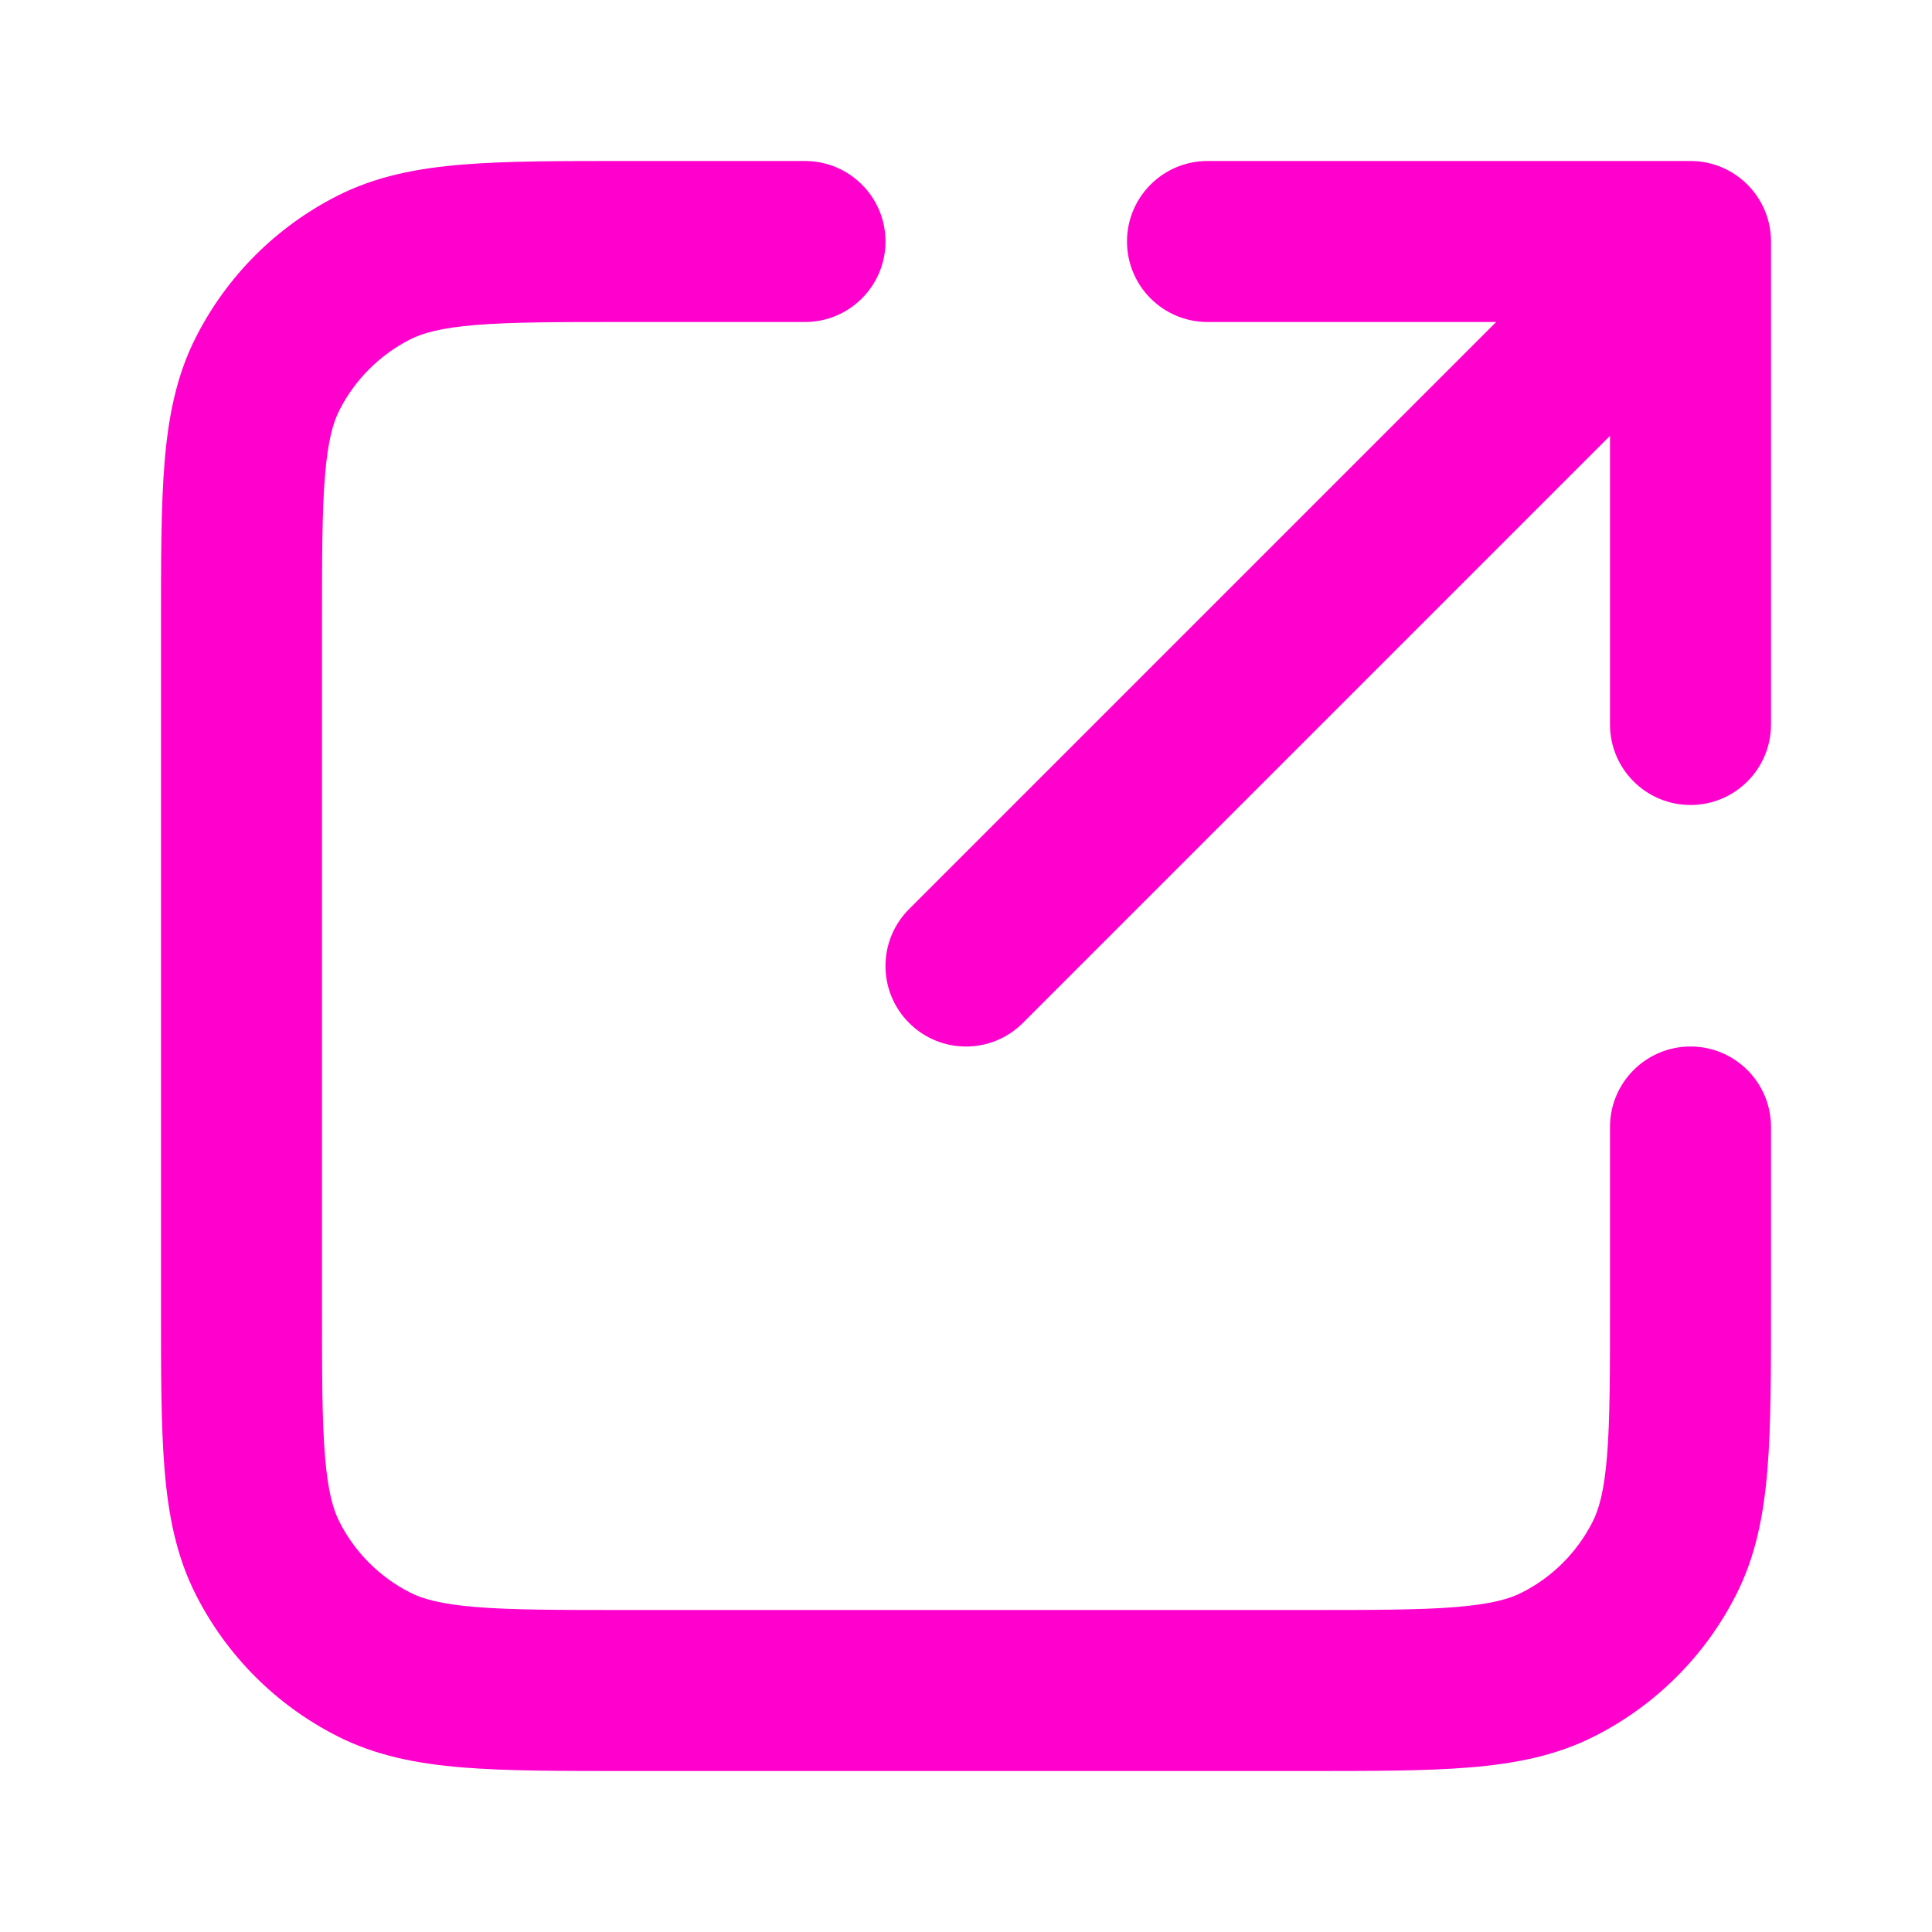
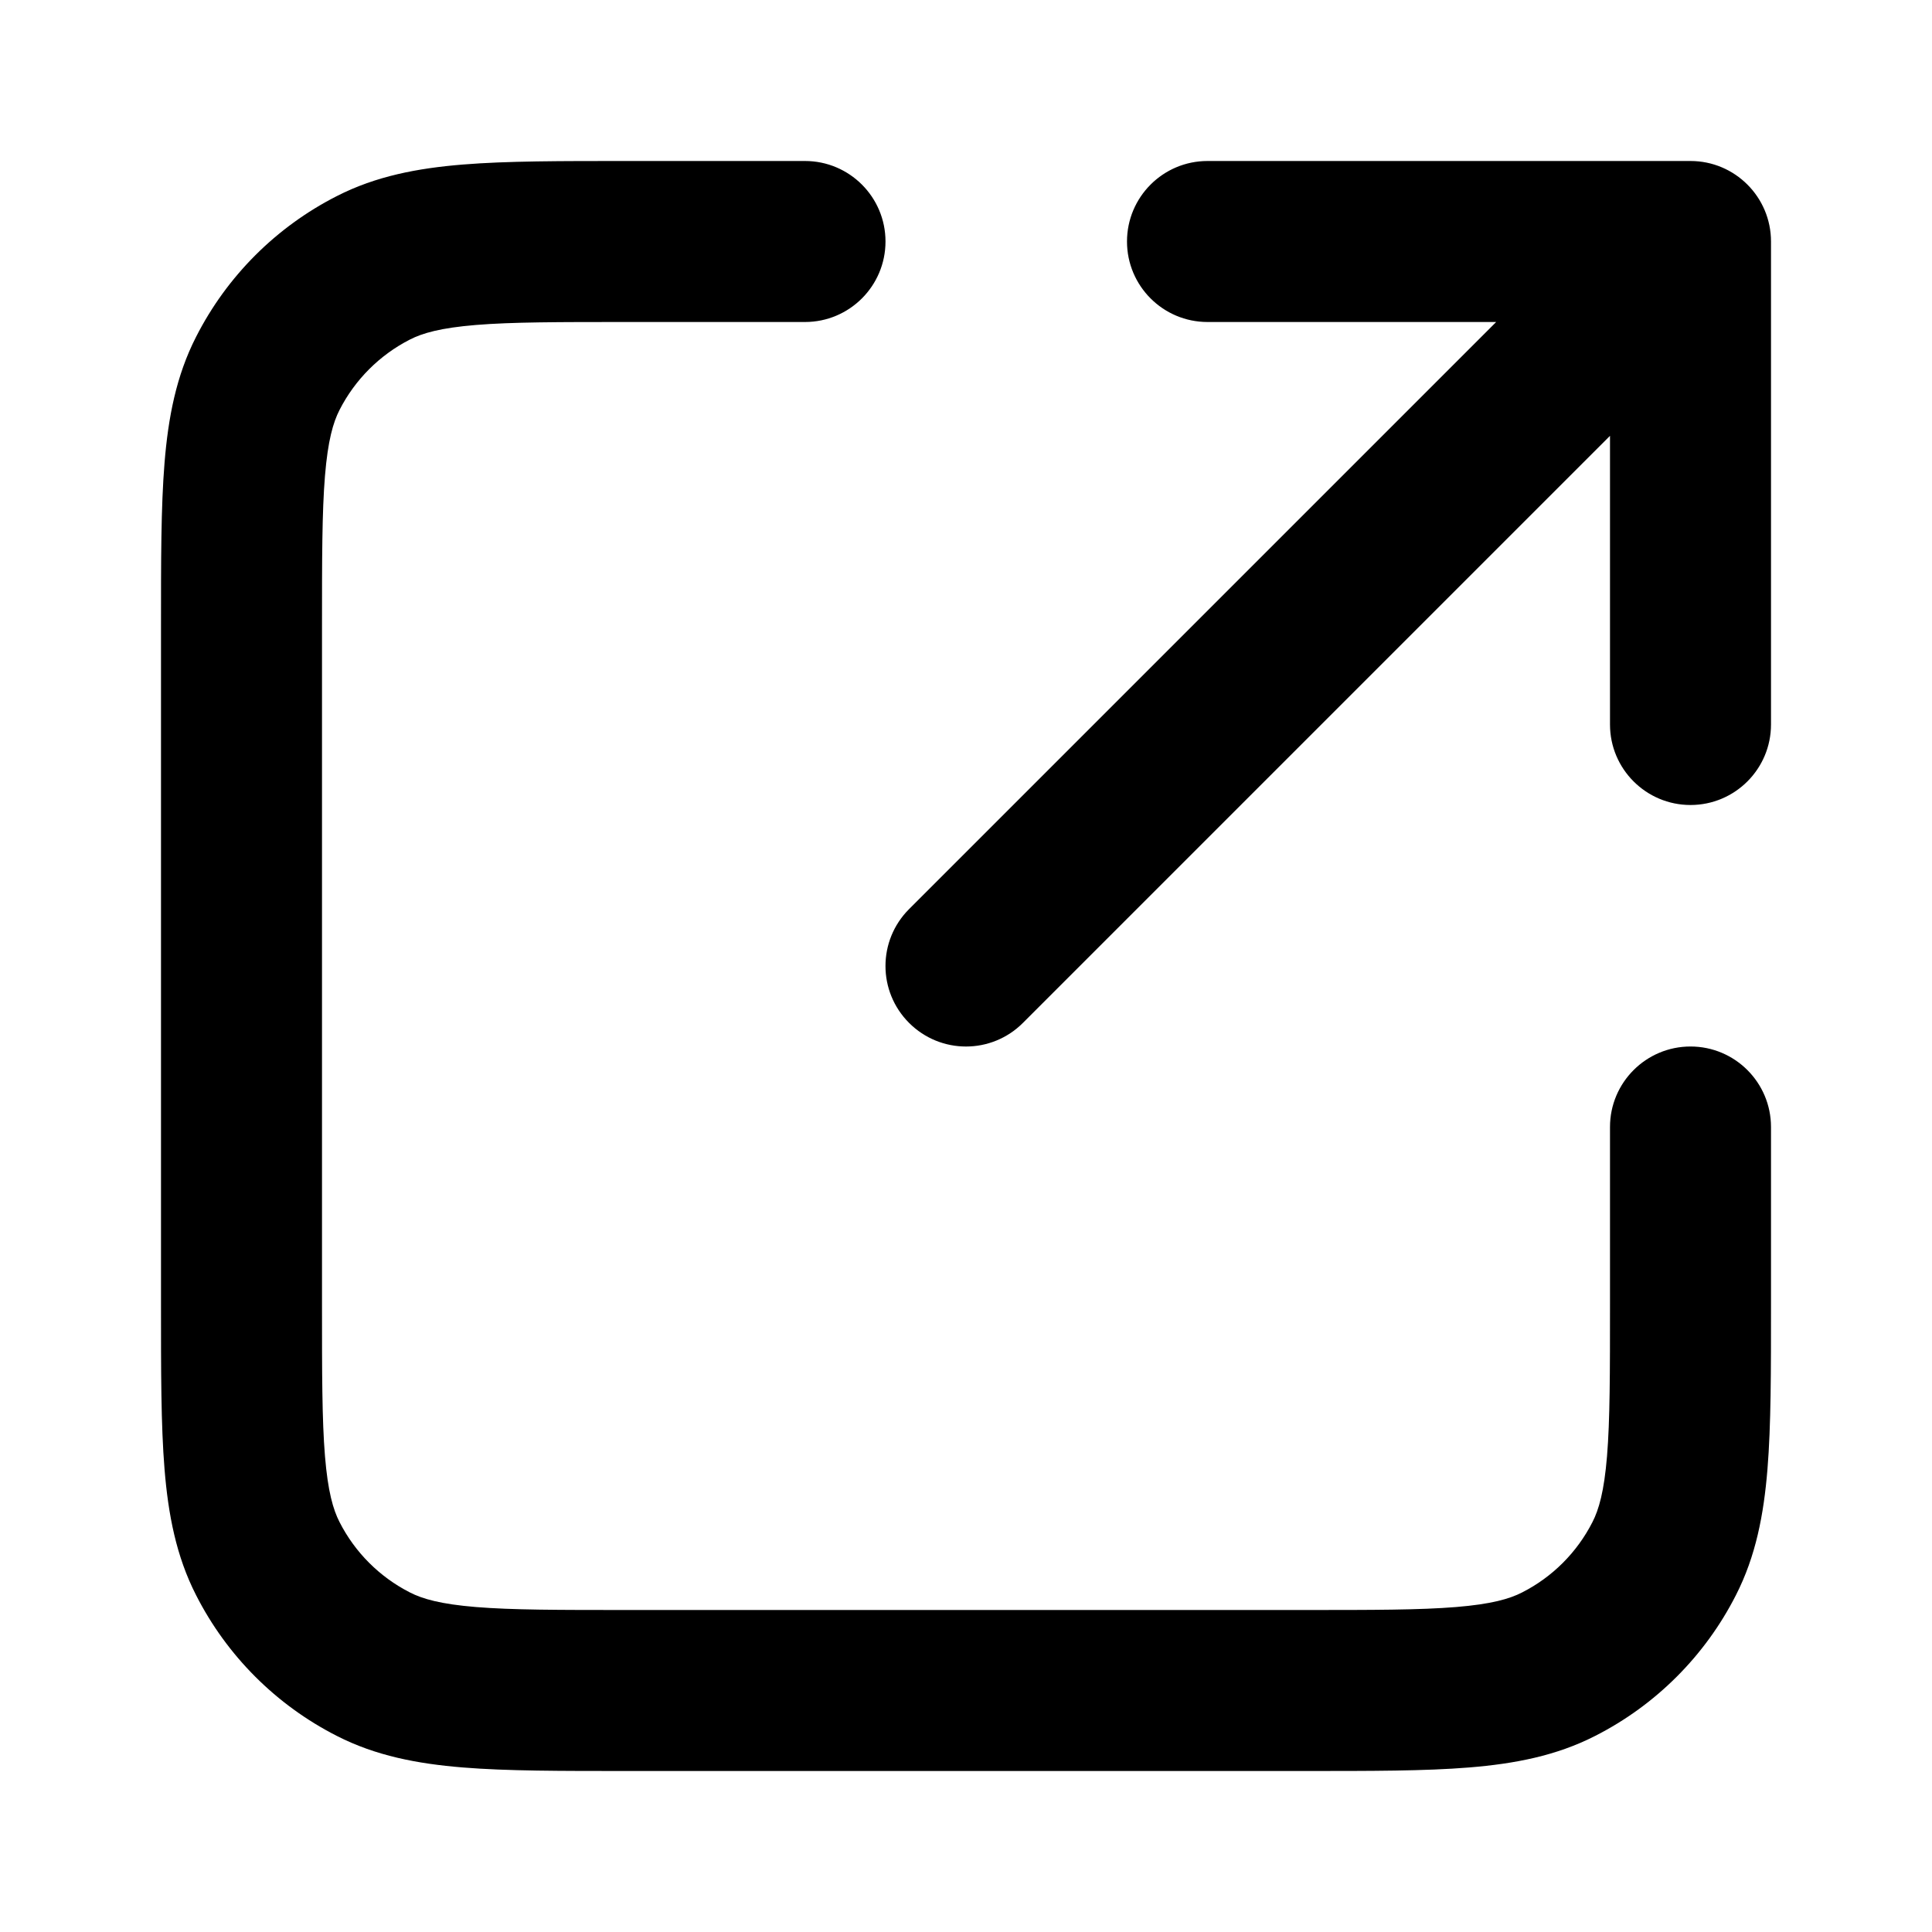
<svg xmlns="http://www.w3.org/2000/svg" width="24" height="24" viewBox="0 0 24 24" fill="none">
-   <path d="M2 16.2V7.8C2 6.976 1.999 6.298 2.044 5.748C2.09 5.186 2.188 4.669 2.436 4.184C2.819 3.431 3.431 2.819 4.184 2.436C4.669 2.188 5.186 2.09 5.748 2.044C6.298 1.999 6.976 2 7.8 2H10C10.552 2 11 2.448 11 3C11 3.552 10.552 4 10 4H7.8C6.943 4 6.361 4 5.911 4.037C5.473 4.073 5.248 4.138 5.092 4.218C4.716 4.41 4.41 4.716 4.218 5.092C4.138 5.248 4.073 5.473 4.037 5.911C4 6.361 4 6.943 4 7.8V16.2C4 17.057 4 17.639 4.037 18.089C4.073 18.527 4.138 18.752 4.218 18.908C4.41 19.285 4.716 19.59 5.092 19.782C5.248 19.862 5.473 19.927 5.911 19.963C6.361 20 6.943 20 7.8 20H16.2C17.057 20 17.639 20 18.089 19.963C18.527 19.927 18.752 19.862 18.908 19.782C19.285 19.59 19.59 19.285 19.782 18.908C19.862 18.752 19.927 18.527 19.963 18.089C20 17.639 20 17.057 20 16.2V14C20 13.448 20.448 13 21 13C21.552 13 22 13.448 22 14V16.2C22 17.024 22.001 17.702 21.956 18.252C21.91 18.814 21.812 19.331 21.564 19.816C21.181 20.569 20.569 21.181 19.816 21.564C19.331 21.812 18.814 21.91 18.252 21.956C17.702 22.001 17.024 22 16.2 22H7.8C6.976 22 6.298 22.001 5.748 21.956C5.186 21.91 4.669 21.812 4.184 21.564C3.431 21.181 2.819 20.569 2.436 19.816C2.188 19.331 2.09 18.814 2.044 18.252C1.999 17.702 2 17.024 2 16.2ZM22 9C22 9.552 21.552 10 21 10C20.448 10 20 9.552 20 9V5.414L12.707 12.707C12.316 13.098 11.684 13.098 11.293 12.707C10.902 12.316 10.902 11.684 11.293 11.293L18.586 4H15C14.448 4 14 3.552 14 3C14 2.448 14.448 2 15 2H21C21.552 2 22 2.448 22 3V9Z" fill="#FF00CD" />
+   <path d="M2 16.2V7.8C2 6.976 1.999 6.298 2.044 5.748C2.09 5.186 2.188 4.669 2.436 4.184C2.819 3.431 3.431 2.819 4.184 2.436C4.669 2.188 5.186 2.09 5.748 2.044C6.298 1.999 6.976 2 7.8 2H10C10.552 2 11 2.448 11 3C11 3.552 10.552 4 10 4H7.8C6.943 4 6.361 4 5.911 4.037C5.473 4.073 5.248 4.138 5.092 4.218C4.716 4.41 4.41 4.716 4.218 5.092C4.138 5.248 4.073 5.473 4.037 5.911C4 6.361 4 6.943 4 7.8V16.2C4 17.057 4 17.639 4.037 18.089C4.073 18.527 4.138 18.752 4.218 18.908C4.41 19.285 4.716 19.59 5.092 19.782C5.248 19.862 5.473 19.927 5.911 19.963C6.361 20 6.943 20 7.8 20H16.2C17.057 20 17.639 20 18.089 19.963C18.527 19.927 18.752 19.862 18.908 19.782C19.285 19.59 19.59 19.285 19.782 18.908C19.862 18.752 19.927 18.527 19.963 18.089C20 17.639 20 17.057 20 16.2V14C20 13.448 20.448 13 21 13C21.552 13 22 13.448 22 14V16.2C22 17.024 22.001 17.702 21.956 18.252C21.91 18.814 21.812 19.331 21.564 19.816C21.181 20.569 20.569 21.181 19.816 21.564C19.331 21.812 18.814 21.91 18.252 21.956C17.702 22.001 17.024 22 16.2 22H7.8C6.976 22 6.298 22.001 5.748 21.956C5.186 21.91 4.669 21.812 4.184 21.564C3.431 21.181 2.819 20.569 2.436 19.816C2.188 19.331 2.09 18.814 2.044 18.252C1.999 17.702 2 17.024 2 16.2ZM22 9C22 9.552 21.552 10 21 10C20.448 10 20 9.552 20 9V5.414L12.707 12.707C12.316 13.098 11.684 13.098 11.293 12.707C10.902 12.316 10.902 11.684 11.293 11.293L18.586 4H15C14.448 4 14 3.552 14 3C14 2.448 14.448 2 15 2H21C21.552 2 22 2.448 22 3V9Z" fill="currentColor" />
</svg>
